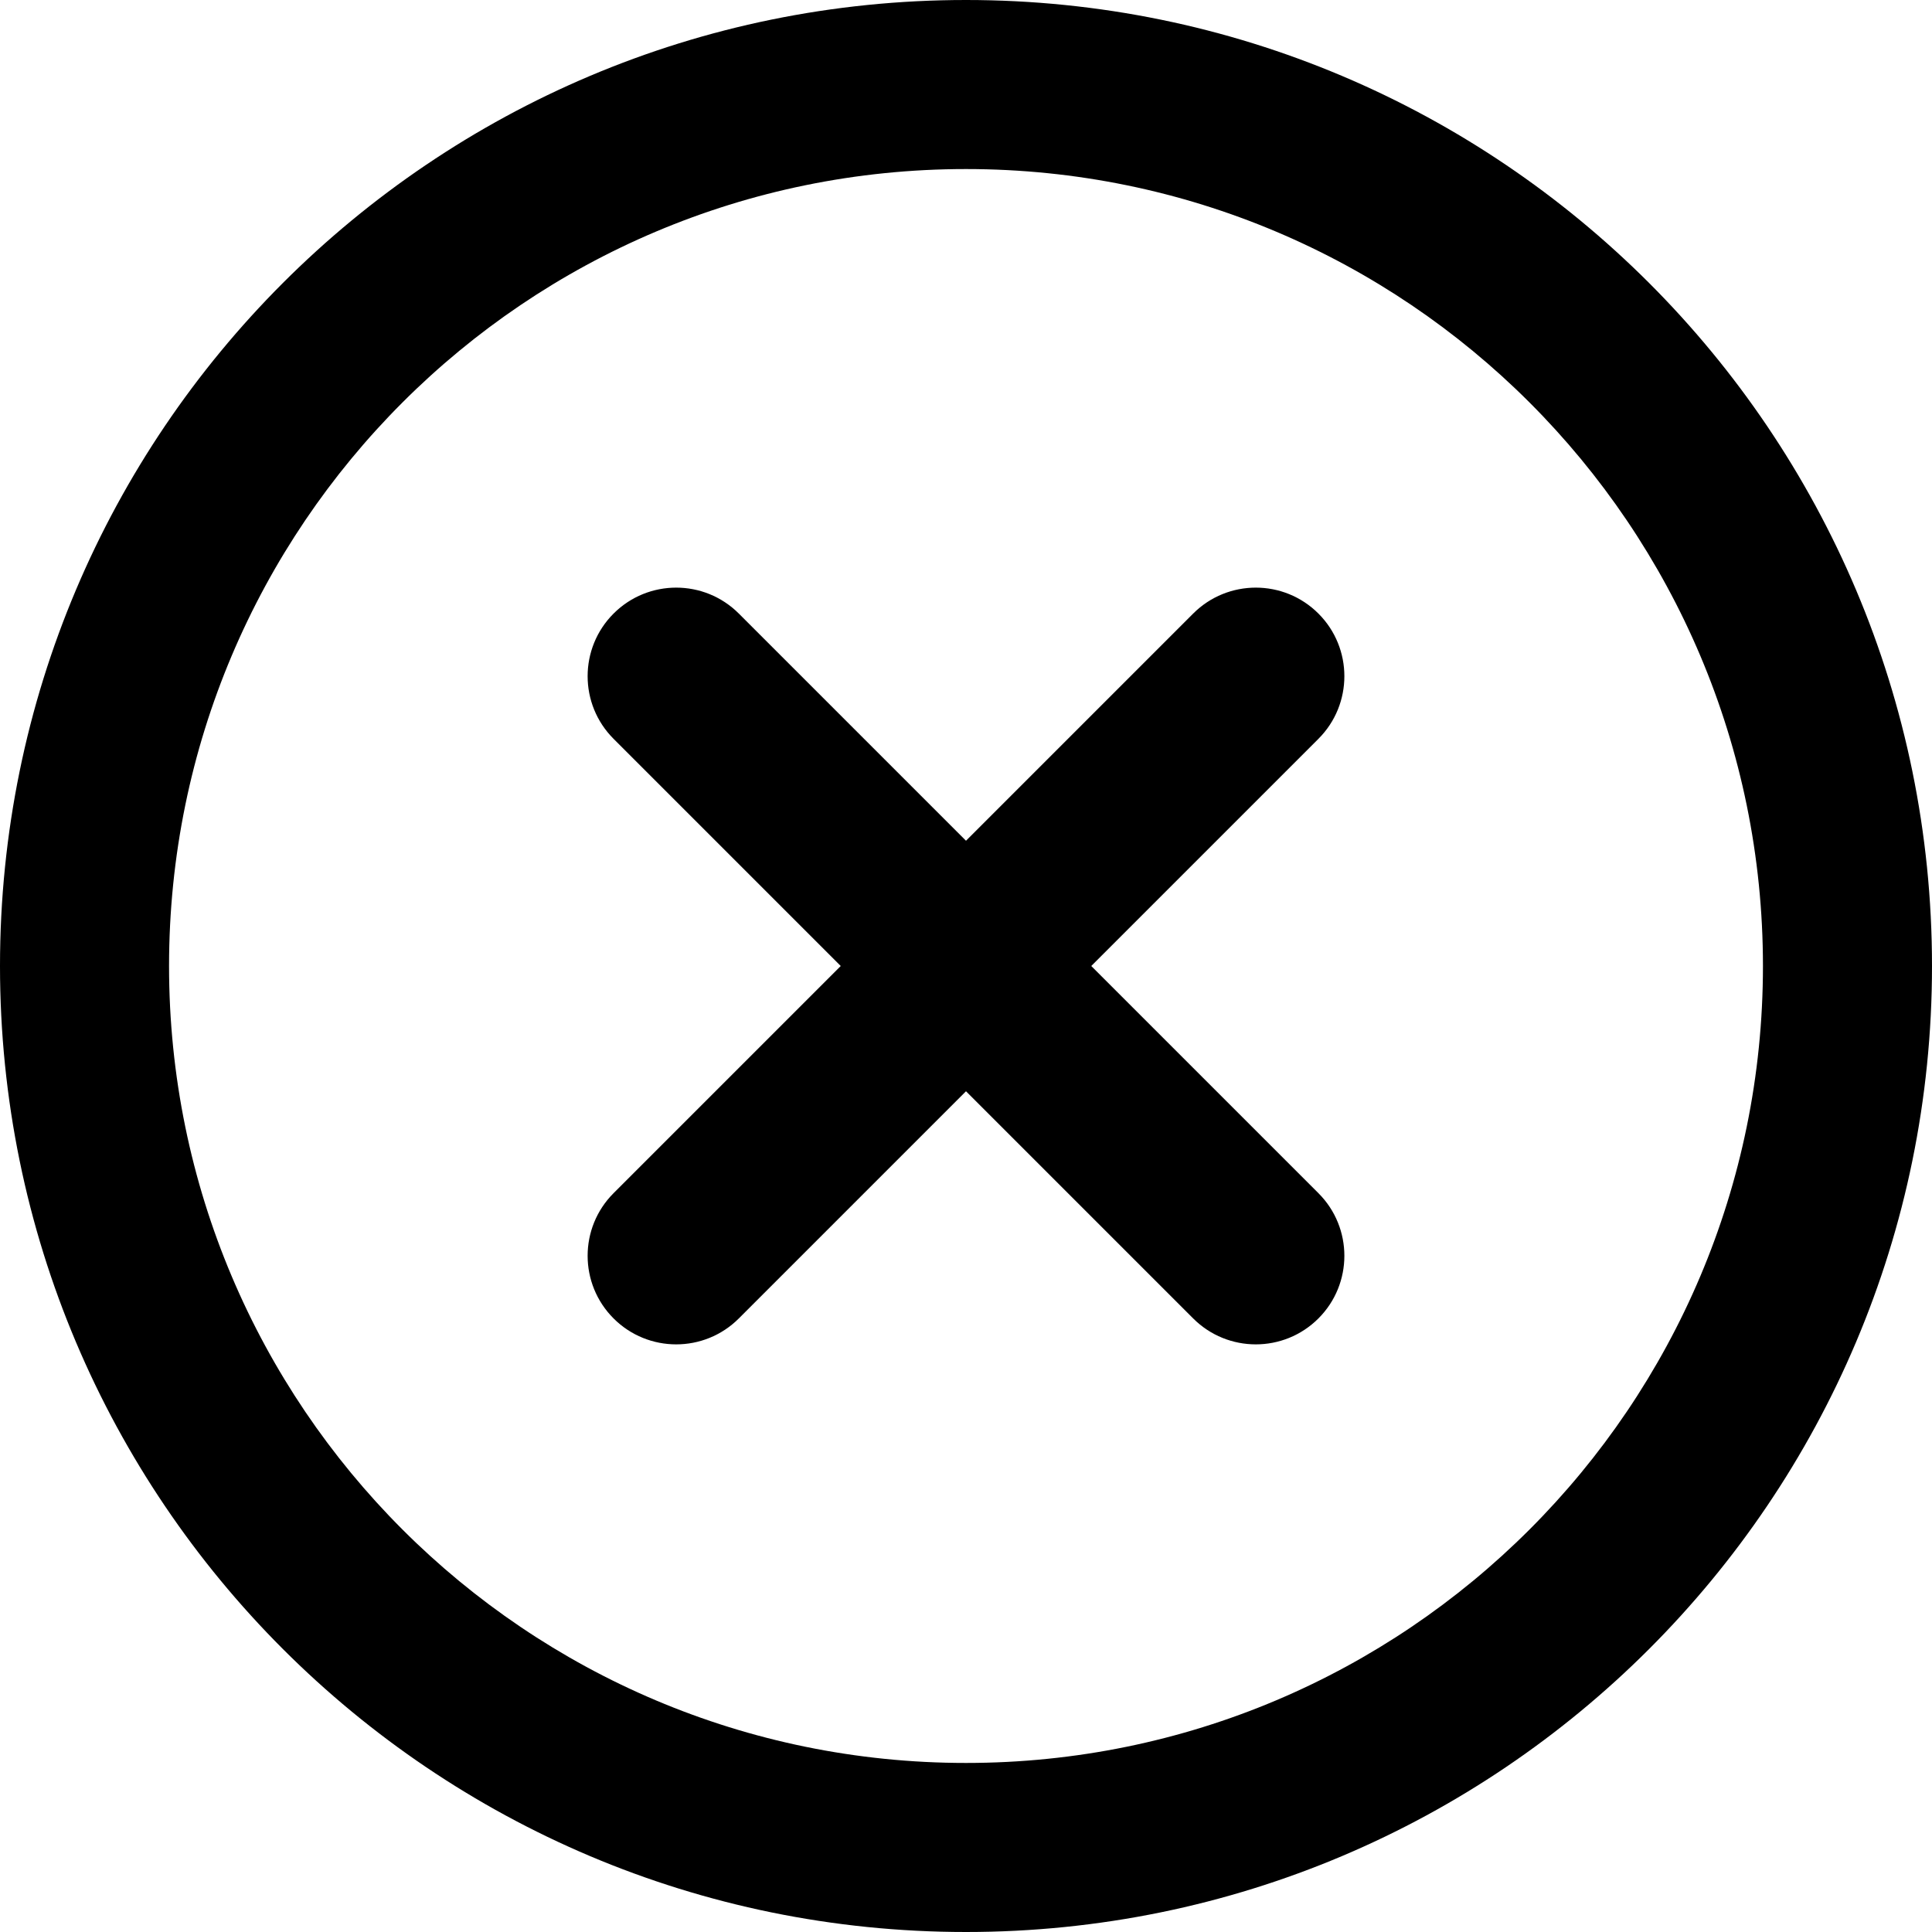
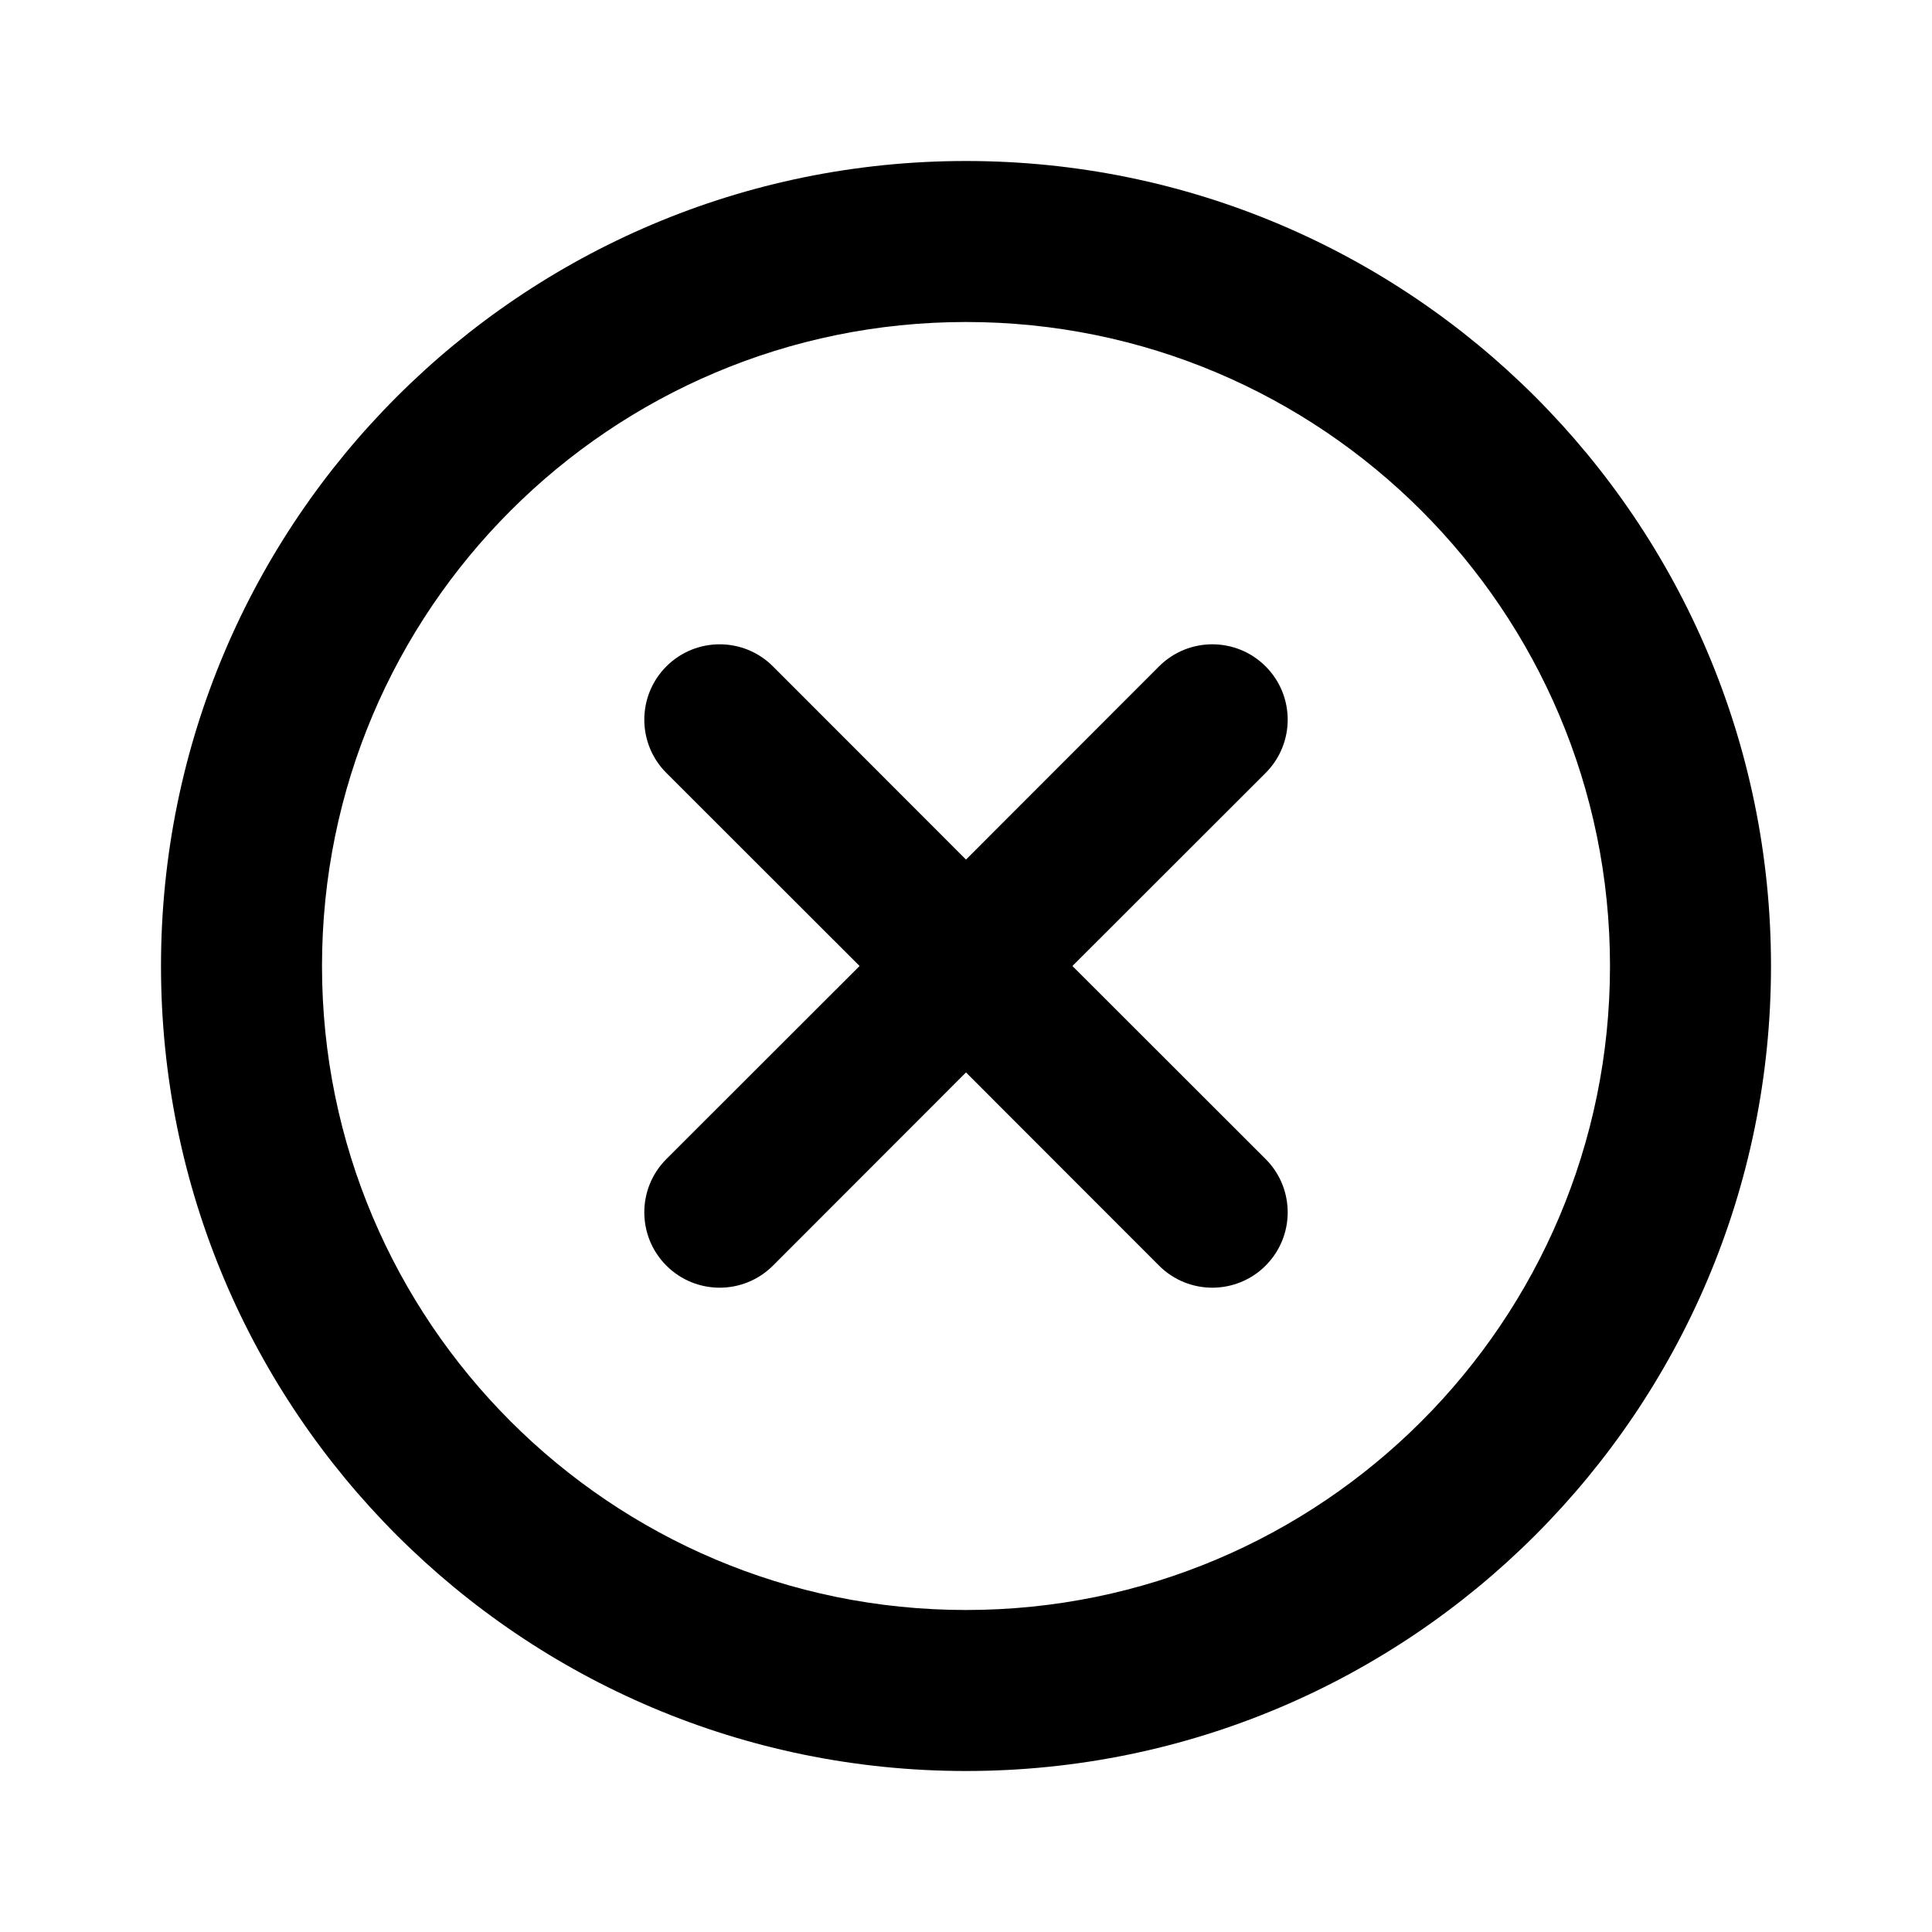
<svg xmlns="http://www.w3.org/2000/svg" width="12" height="12" viewBox="0 0 12 12">
-   <path fill-rule="evenodd" clip-rule="evenodd" d="M6 0A6 6 0 1 1 6 12A6 6 0 1 1 6 0ZM6 1.05A4.95 4.95 0 1 0 6 10.95A4.95 4.95 0 1 0 6 1.05ZM6.778 6L8.189 7.411A0.55 0.55 0 0 1 7.411 8.189L6 6.778L4.589 8.189A0.55 0.55 0 0 1 3.811 7.411L5.222 6L3.811 4.589A0.55 0.55 0 0 1 4.589 3.811L6 5.222L7.411 3.811A0.55 0.55 0 0 1 8.189 4.589L6.778 6Z" />
+   <path fill-rule="evenodd" clip-rule="evenodd" d="M6 1A5 5 0 1 1 6 11A5 5 0 1 1 6 1ZM6 2A4 4 0 1 0 6 10A4 4 0 1 0 6 2ZM6.661 6L7.861 7.199A0.468 0.468 0 0 1 7.199 7.861L6 6.661L4.801 7.861A0.468 0.468 0 0 1 4.139 7.199L5.339 6L4.139 4.801A0.468 0.468 0 0 1 4.801 4.139L6 5.339L7.199 4.139A0.468 0.468 0 0 1 7.861 4.801Z" />
</svg>
